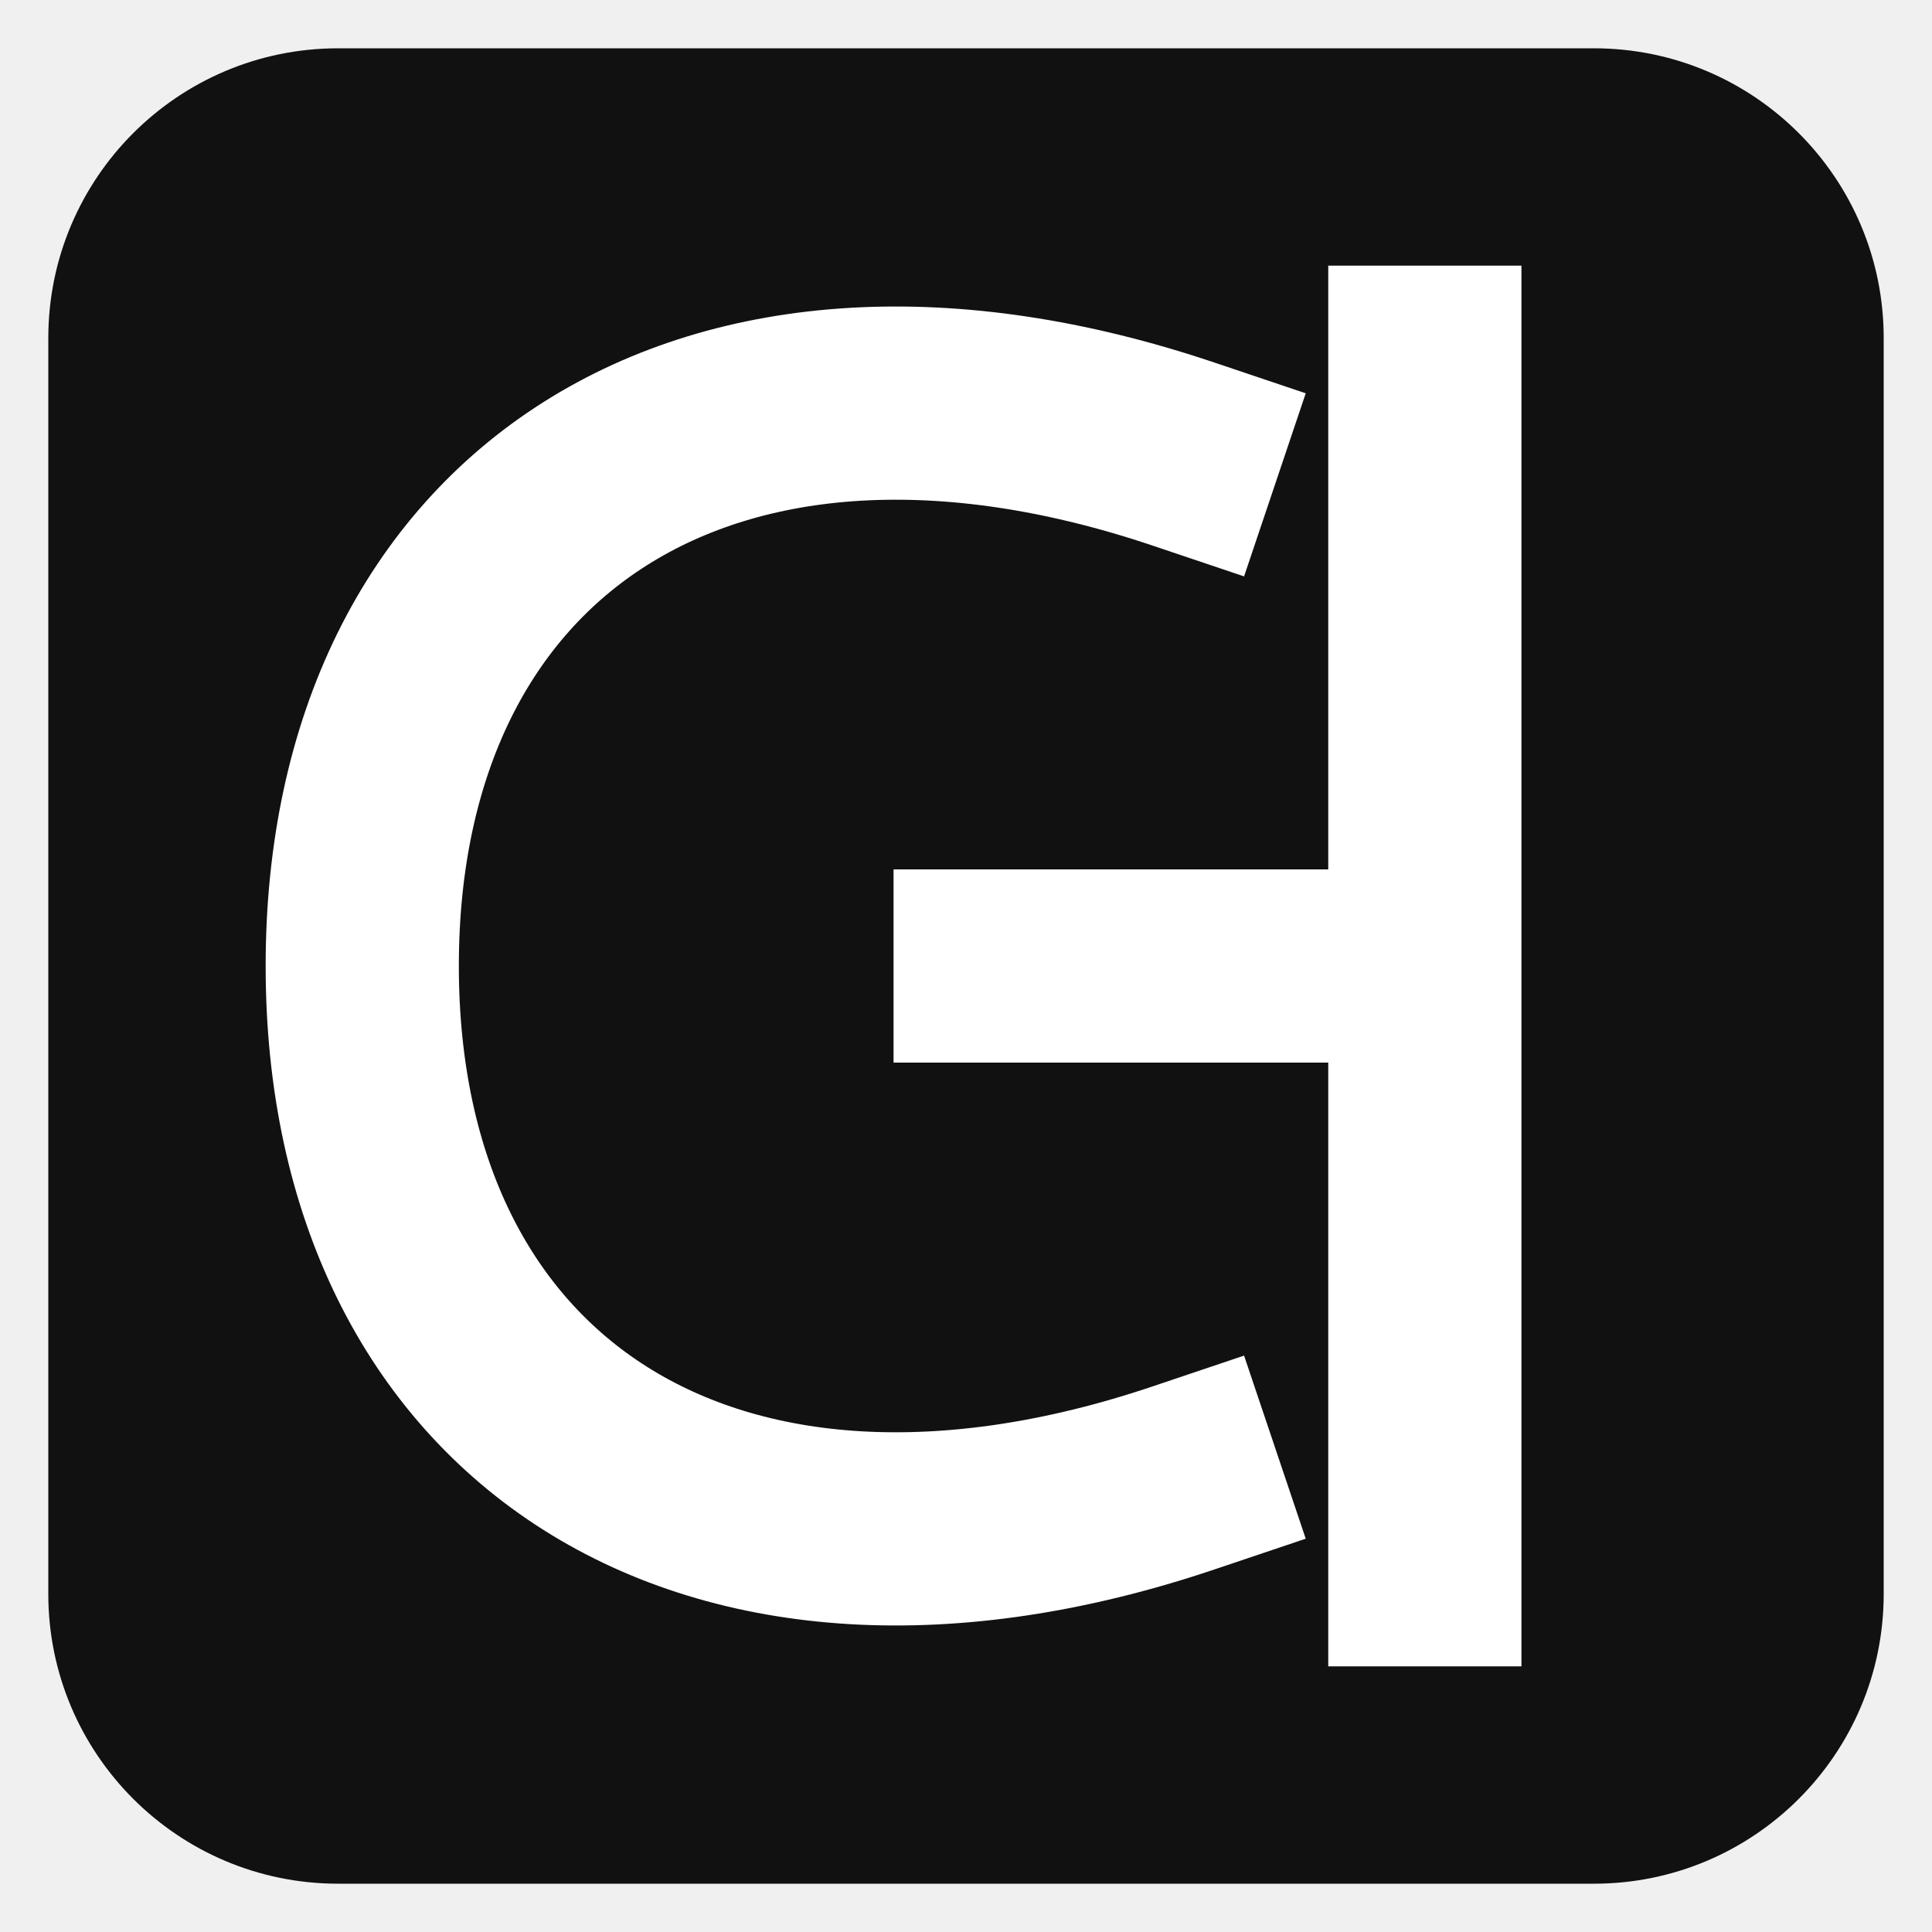
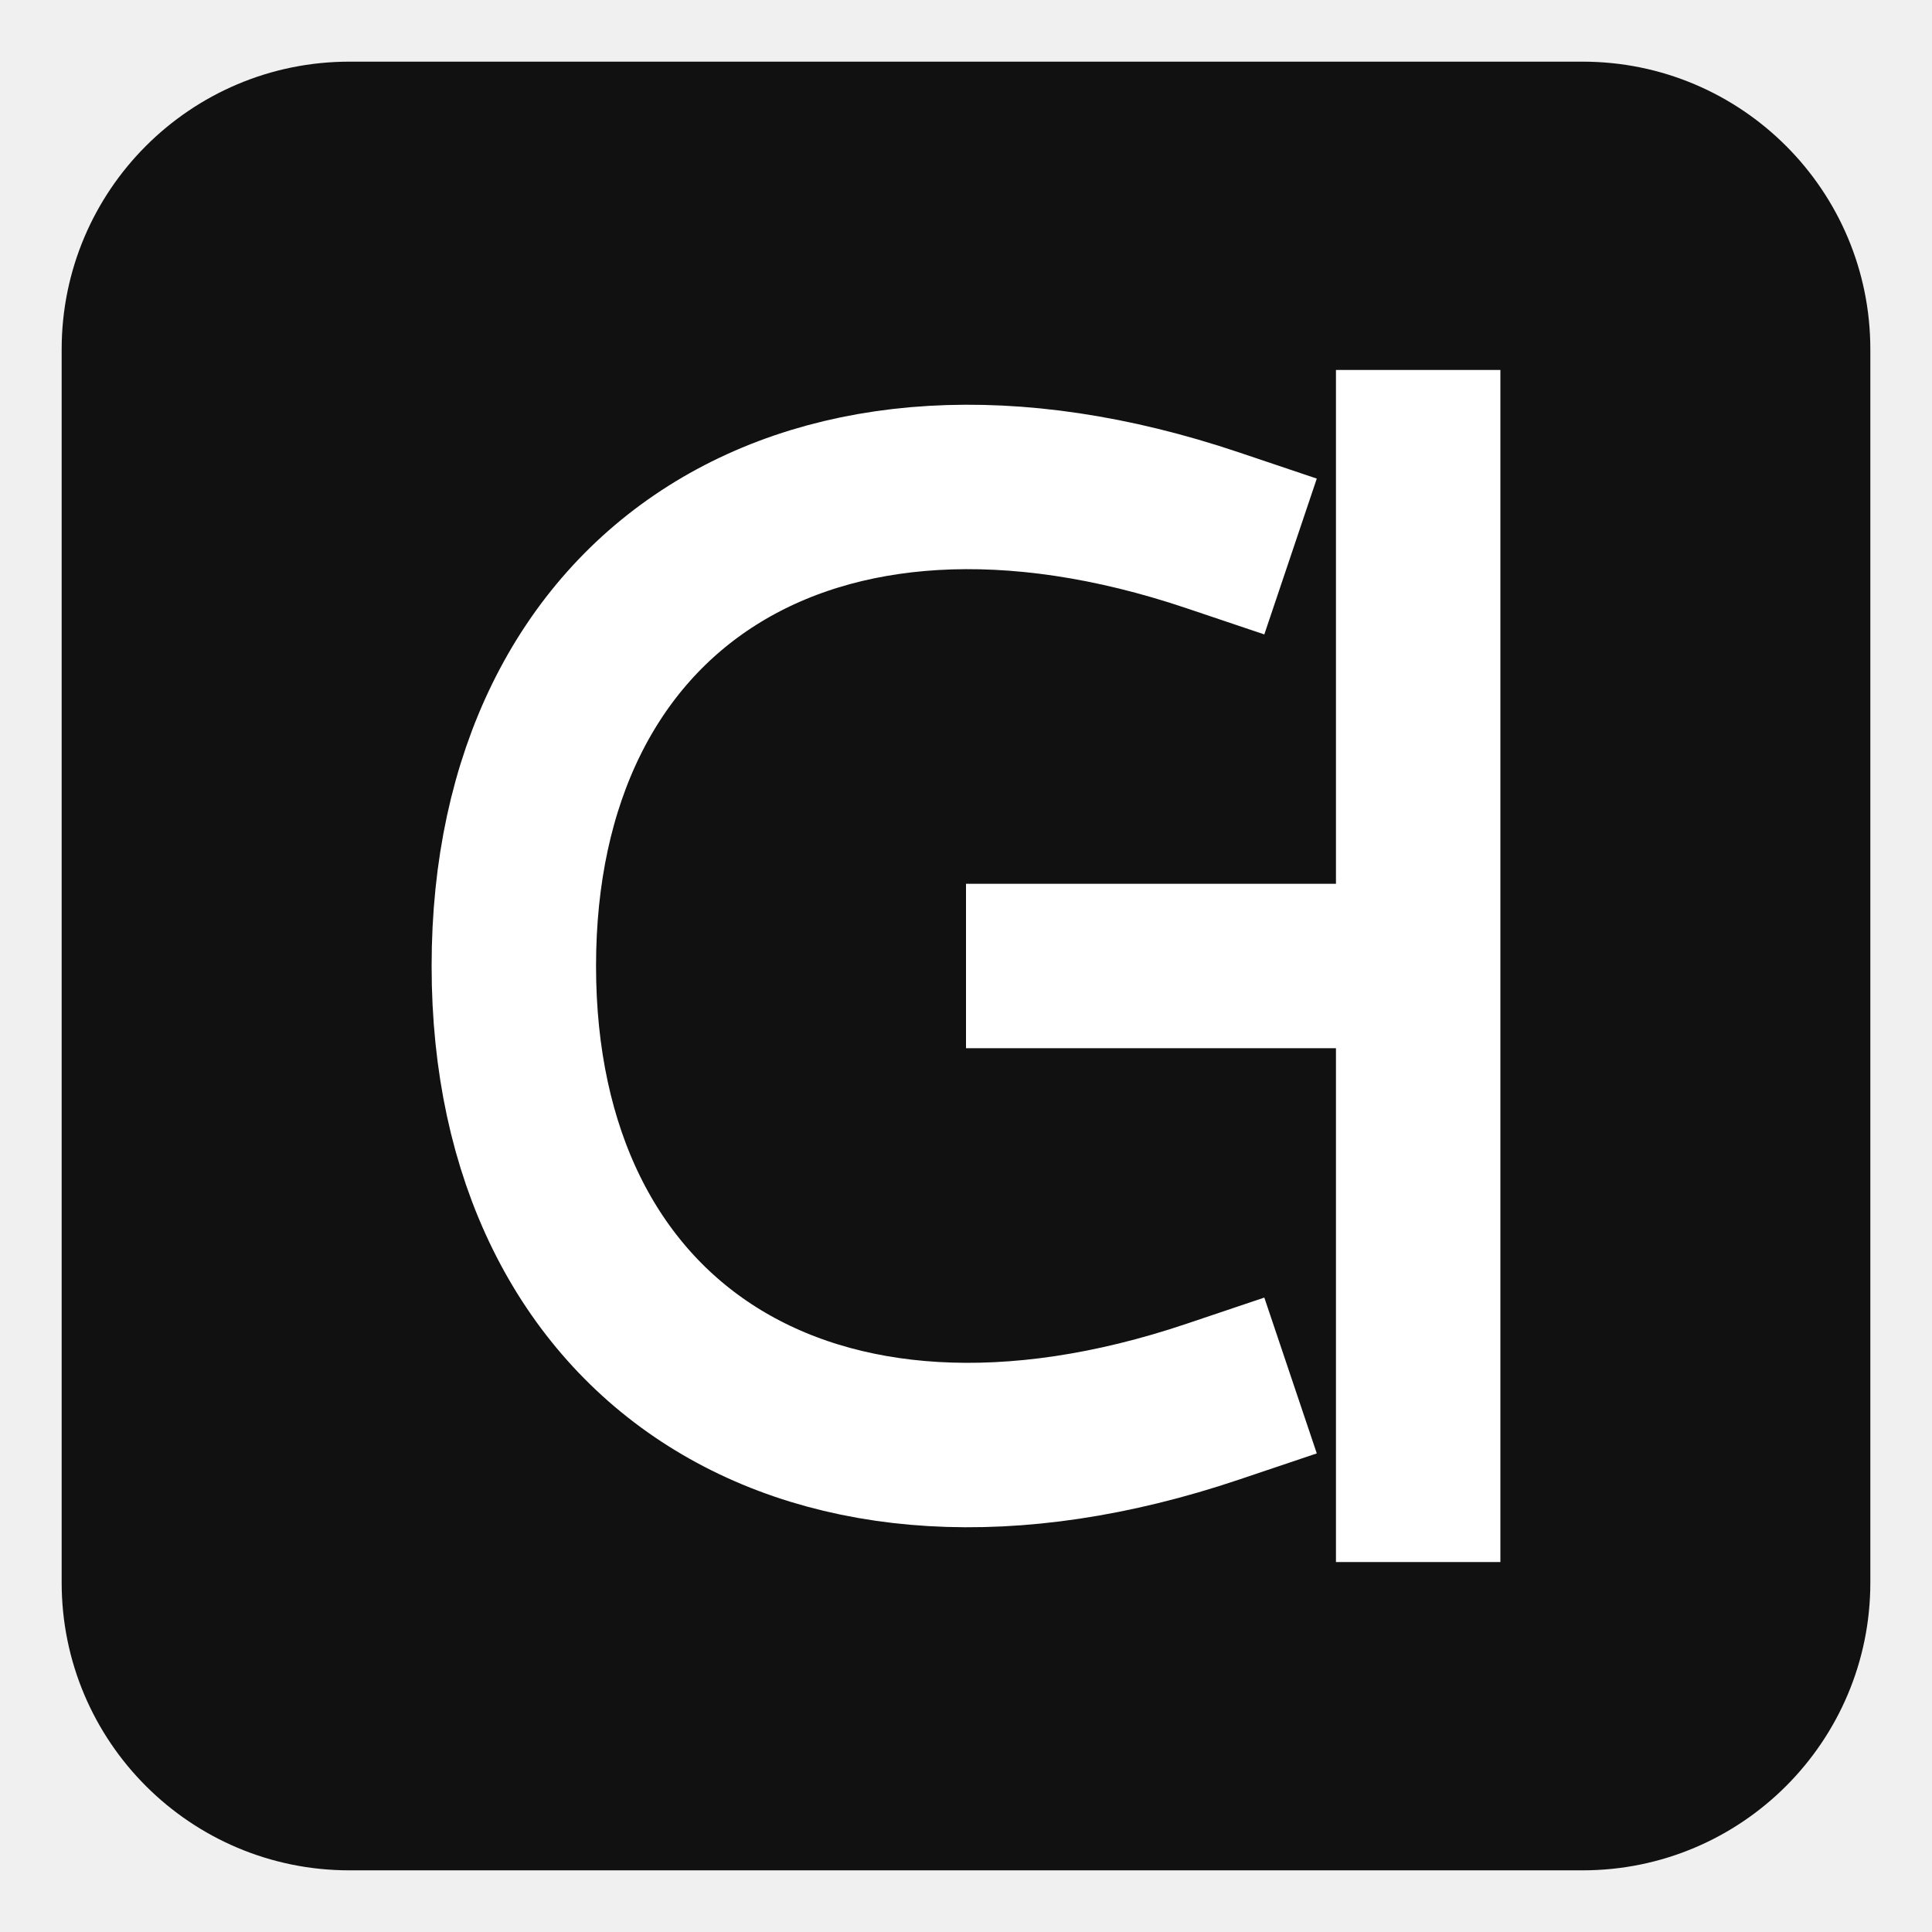
- <svg xmlns="http://www.w3.org/2000/svg" viewBox="0 0 40 40" role="img" aria-labelledby="title">
-   <rect x="1" y="1" width="38" height="38" rx="6" fill="#111111" />
-   <path d="M24.5 9.4C14.7 6.1 7.5 10.8 7.5 20s7.2 13.9 17 10.6" fill="none" stroke="#ffffff" stroke-width="4" stroke-linecap="square" />
-   <path d="M20.5 20h9M29.5 7.5v25" fill="none" stroke="#ffffff" stroke-width="4" stroke-linecap="square" />
+ <svg xmlns="http://www.w3.org/2000/svg" viewBox="0 0 47 47" role="img" aria-labelledby="title">
+   <rect x="1.5" y="1.5" width="44" height="44" rx="7" fill="#111111" />
+   <g transform="translate(5 3.5)" fill="none" stroke="#ffffff" stroke-width="4" stroke-linecap="square">
+     <path d="M24.5 9.4C14.7 6.1 7.5 10.8 7.5 20C7.5 29.2 14.7 33.9 24.5 30.6" />
+     <path d="M20.5 20L29.5 20M29.5 7.5L29.5 32.5" />
+   </g>
</svg>
